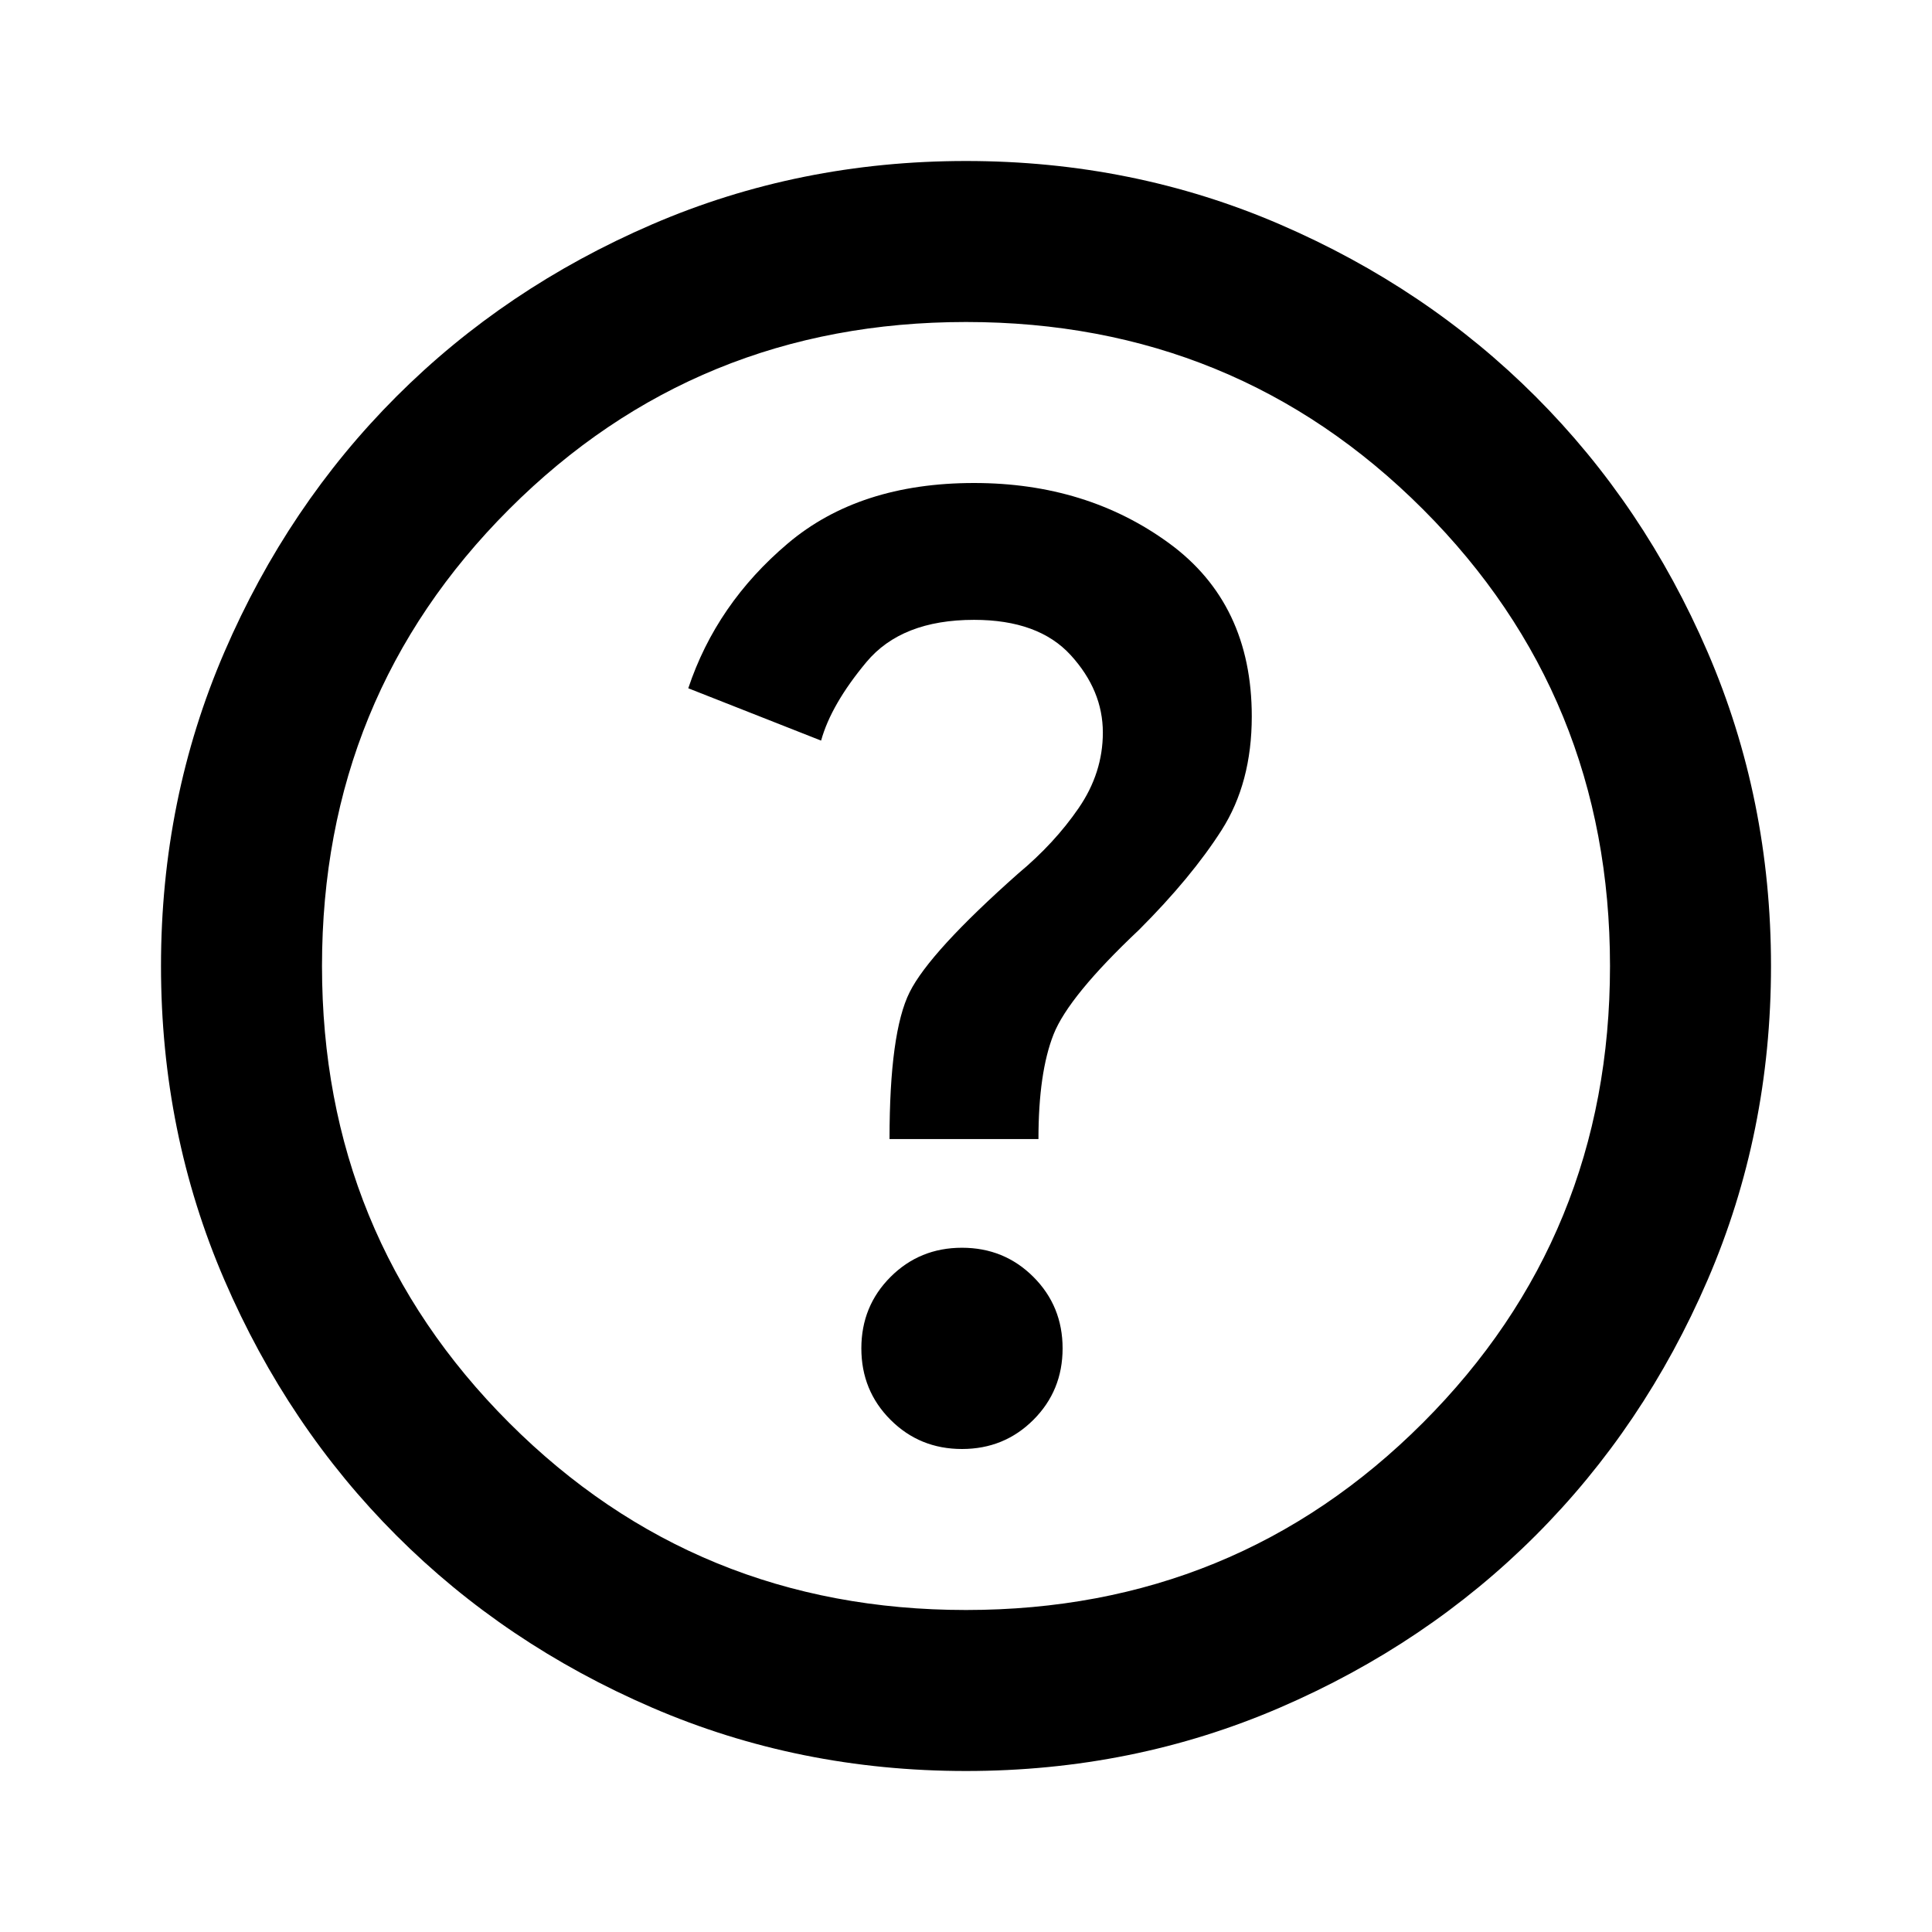
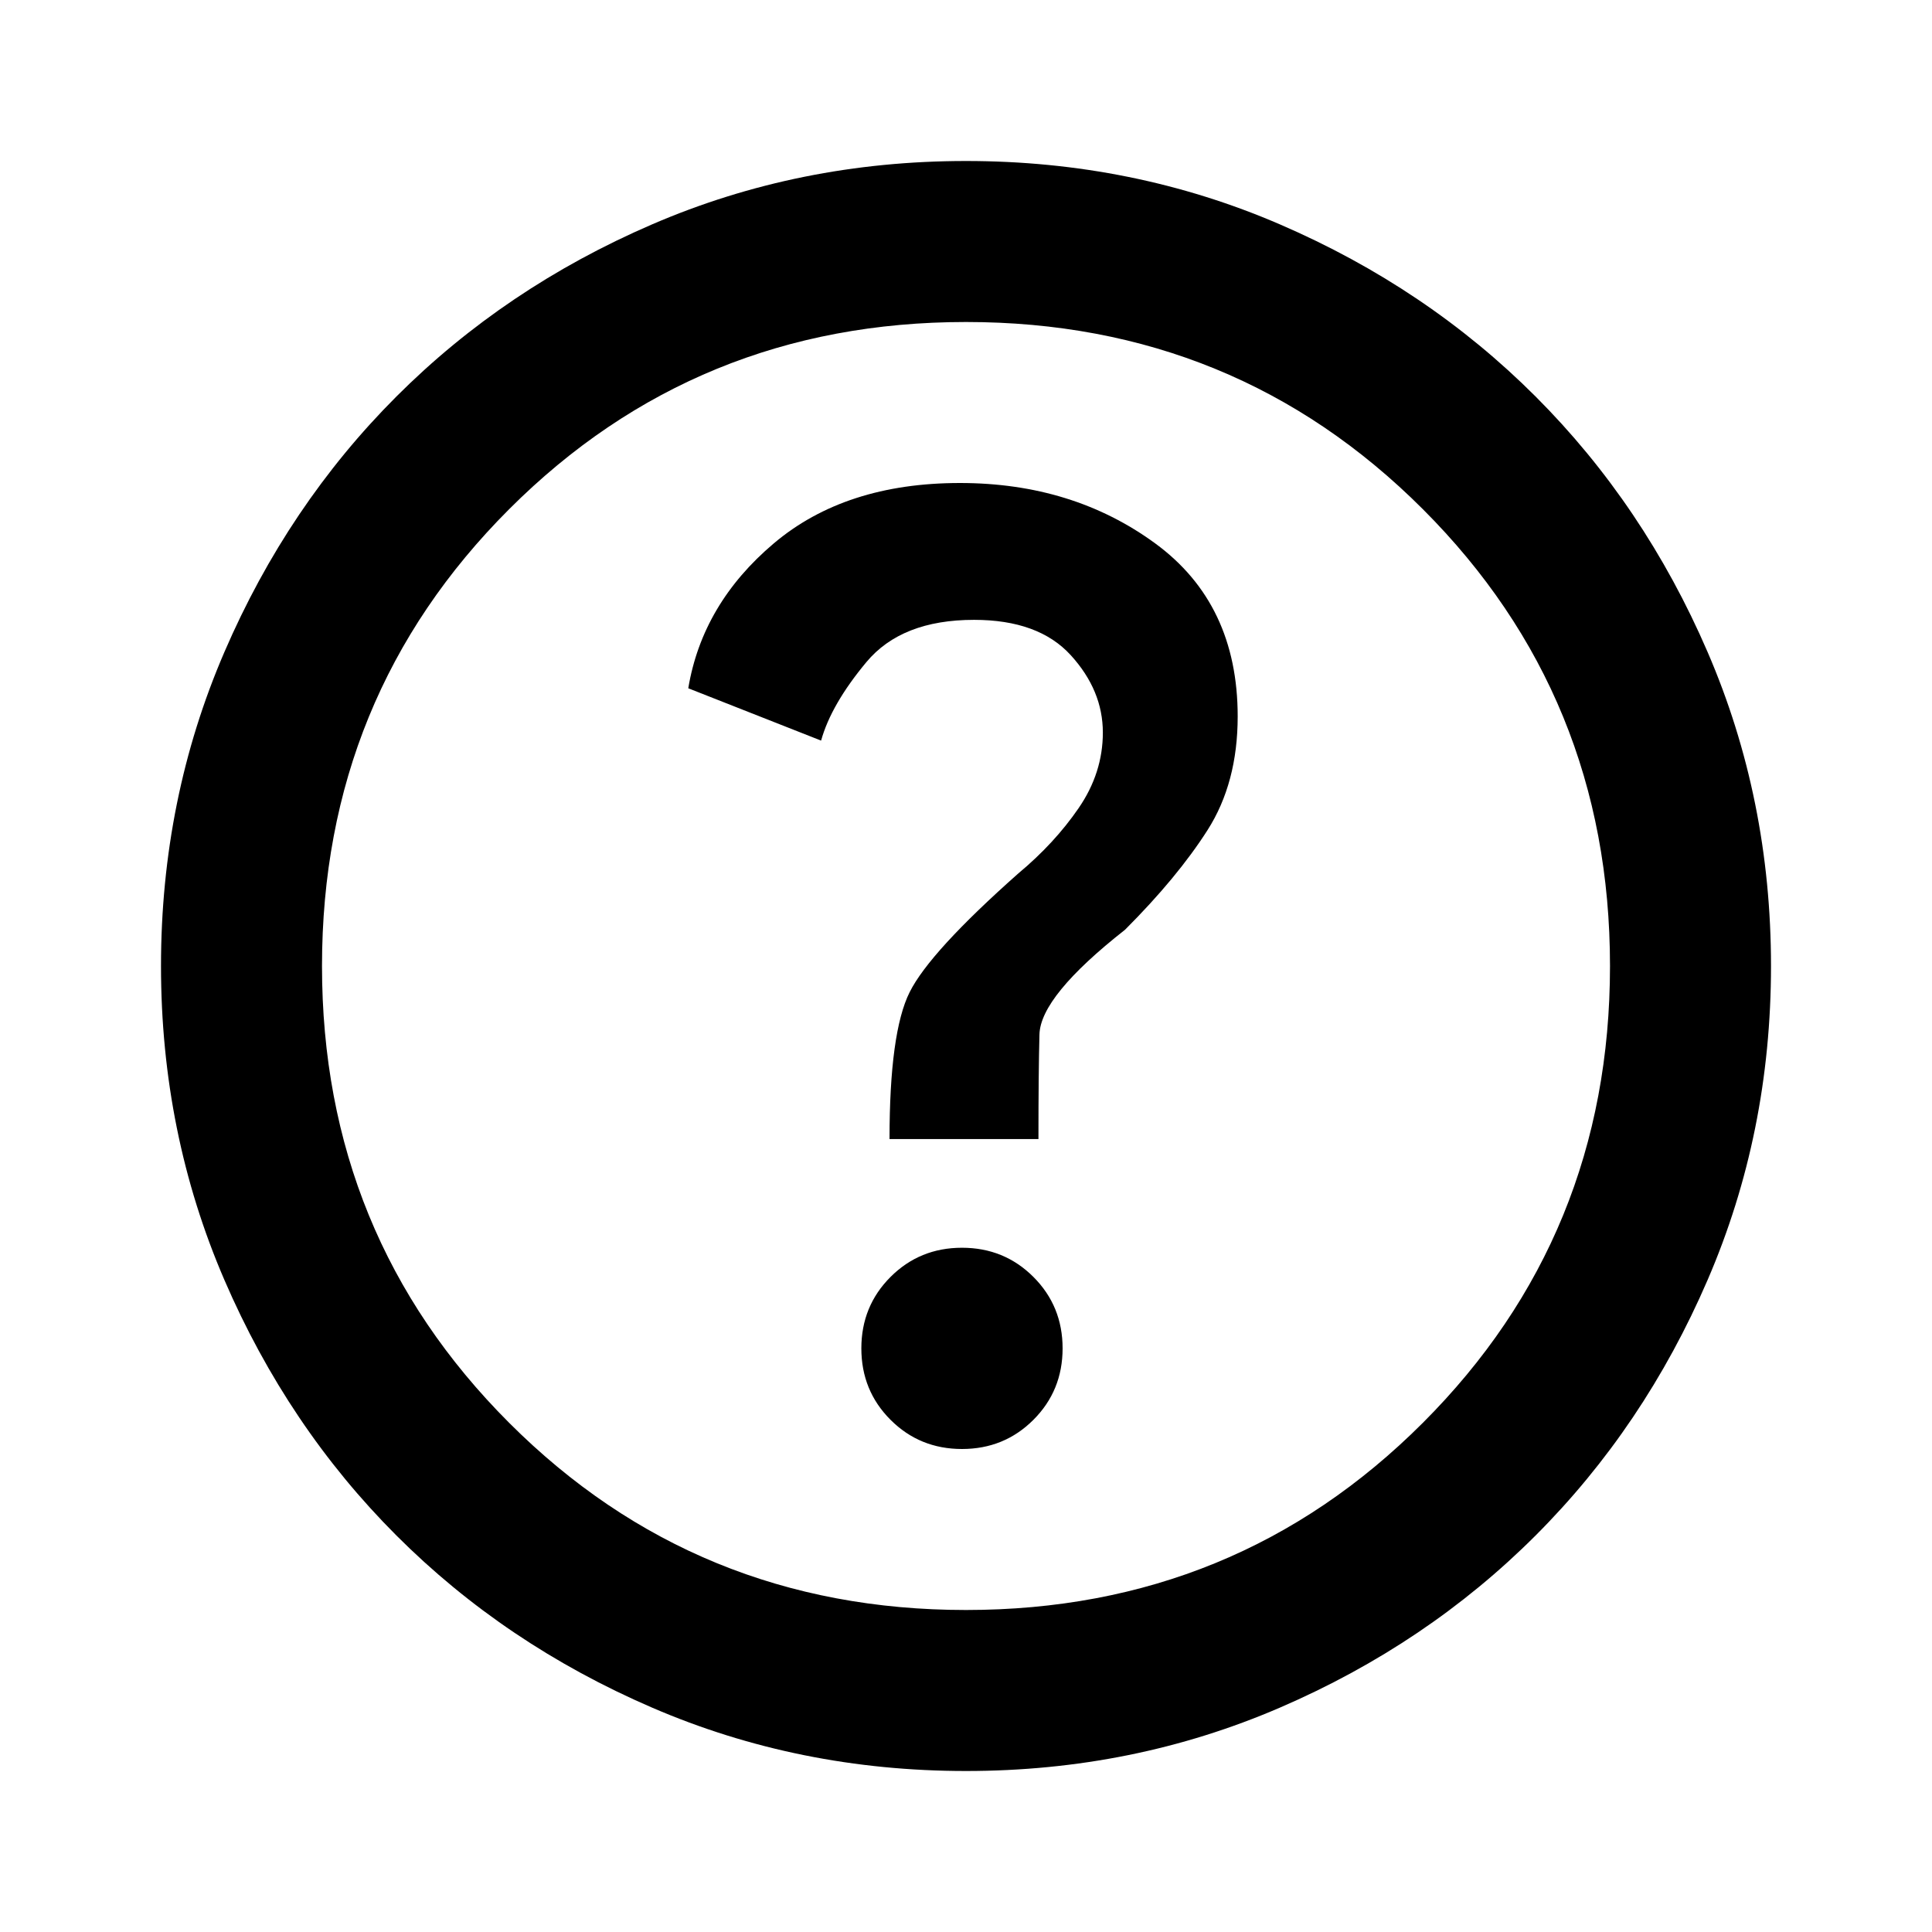
<svg xmlns="http://www.w3.org/2000/svg" height="24" viewBox="0 -960 960 960" width="24">
-   <path d="M478-240q21 0 35.5-14.5T528-290q0-21-14.5-35.5T478-340q-21 0-35.5 14.5T428-290q0 21 14.5 35.5T478-240Zm-36-154h74q0-33 7.5-52t42.5-52q26-26 41-49.5t15-56.5q0-56-41-86t-97-30q-57 0-92.5 30T342-618l66 26q5-18 22.5-39t53.5-21q32 0 48 17.5t16 38.5q0 20-12 37.5T506-526q-44 39-54 59t-10 73Zm38 314q-83 0-156-31.5T197-197q-54-54-85.5-127T80-480q0-83 31.5-156T197-763q54-54 127-85.5T480-880q83 0 156 31.5T763-763q54 54 85.5 127T880-480q0 83-31.5 156T763-197q-54 54-127 85.5T480-80Zm0-80q134 0 227-93t93-227q0-134-93-227t-227-93q-134 0-227 93t-93 227q0 134 93 227t227 93Zm0-320Z" />
+   <path d="M478-240q21 0 35.5-14.5T528-290q0-21-14.5-35.5T478-340q-21     0-35.5 14.5T428-290q0 21 14.5 35.5T478-240Zm-36-154h74q0-33     0.5-52t42.5-52q26-26 41-49.5t15-56.5q0-56-41-86t-97-30q-57     0-92.5 30T342-618l66 26q5-18 22.5-39t53.5-21q32 0 48     17.5t16 38.5q0 20-12 37.5T506-526q-44 39-54 59t-10     73Zm38 314q-83 0-156-31.5T197-197q-54-54-85.5-127T80-480q0-83     31.5-156T197-763q54-54 127-85.5T480-880q83 0 156 31.5T763-763q54     54 85.5 127T880-480q0 83-31.5 156T763-197q-54 54-127     85.5T480-80Zm0-80q134 0 227-93t93-227q0-134-93-227t-227-93q-134     0-227 93t-93 227q0 134 93 227t227 93Zm0-320Z" />
</svg>
